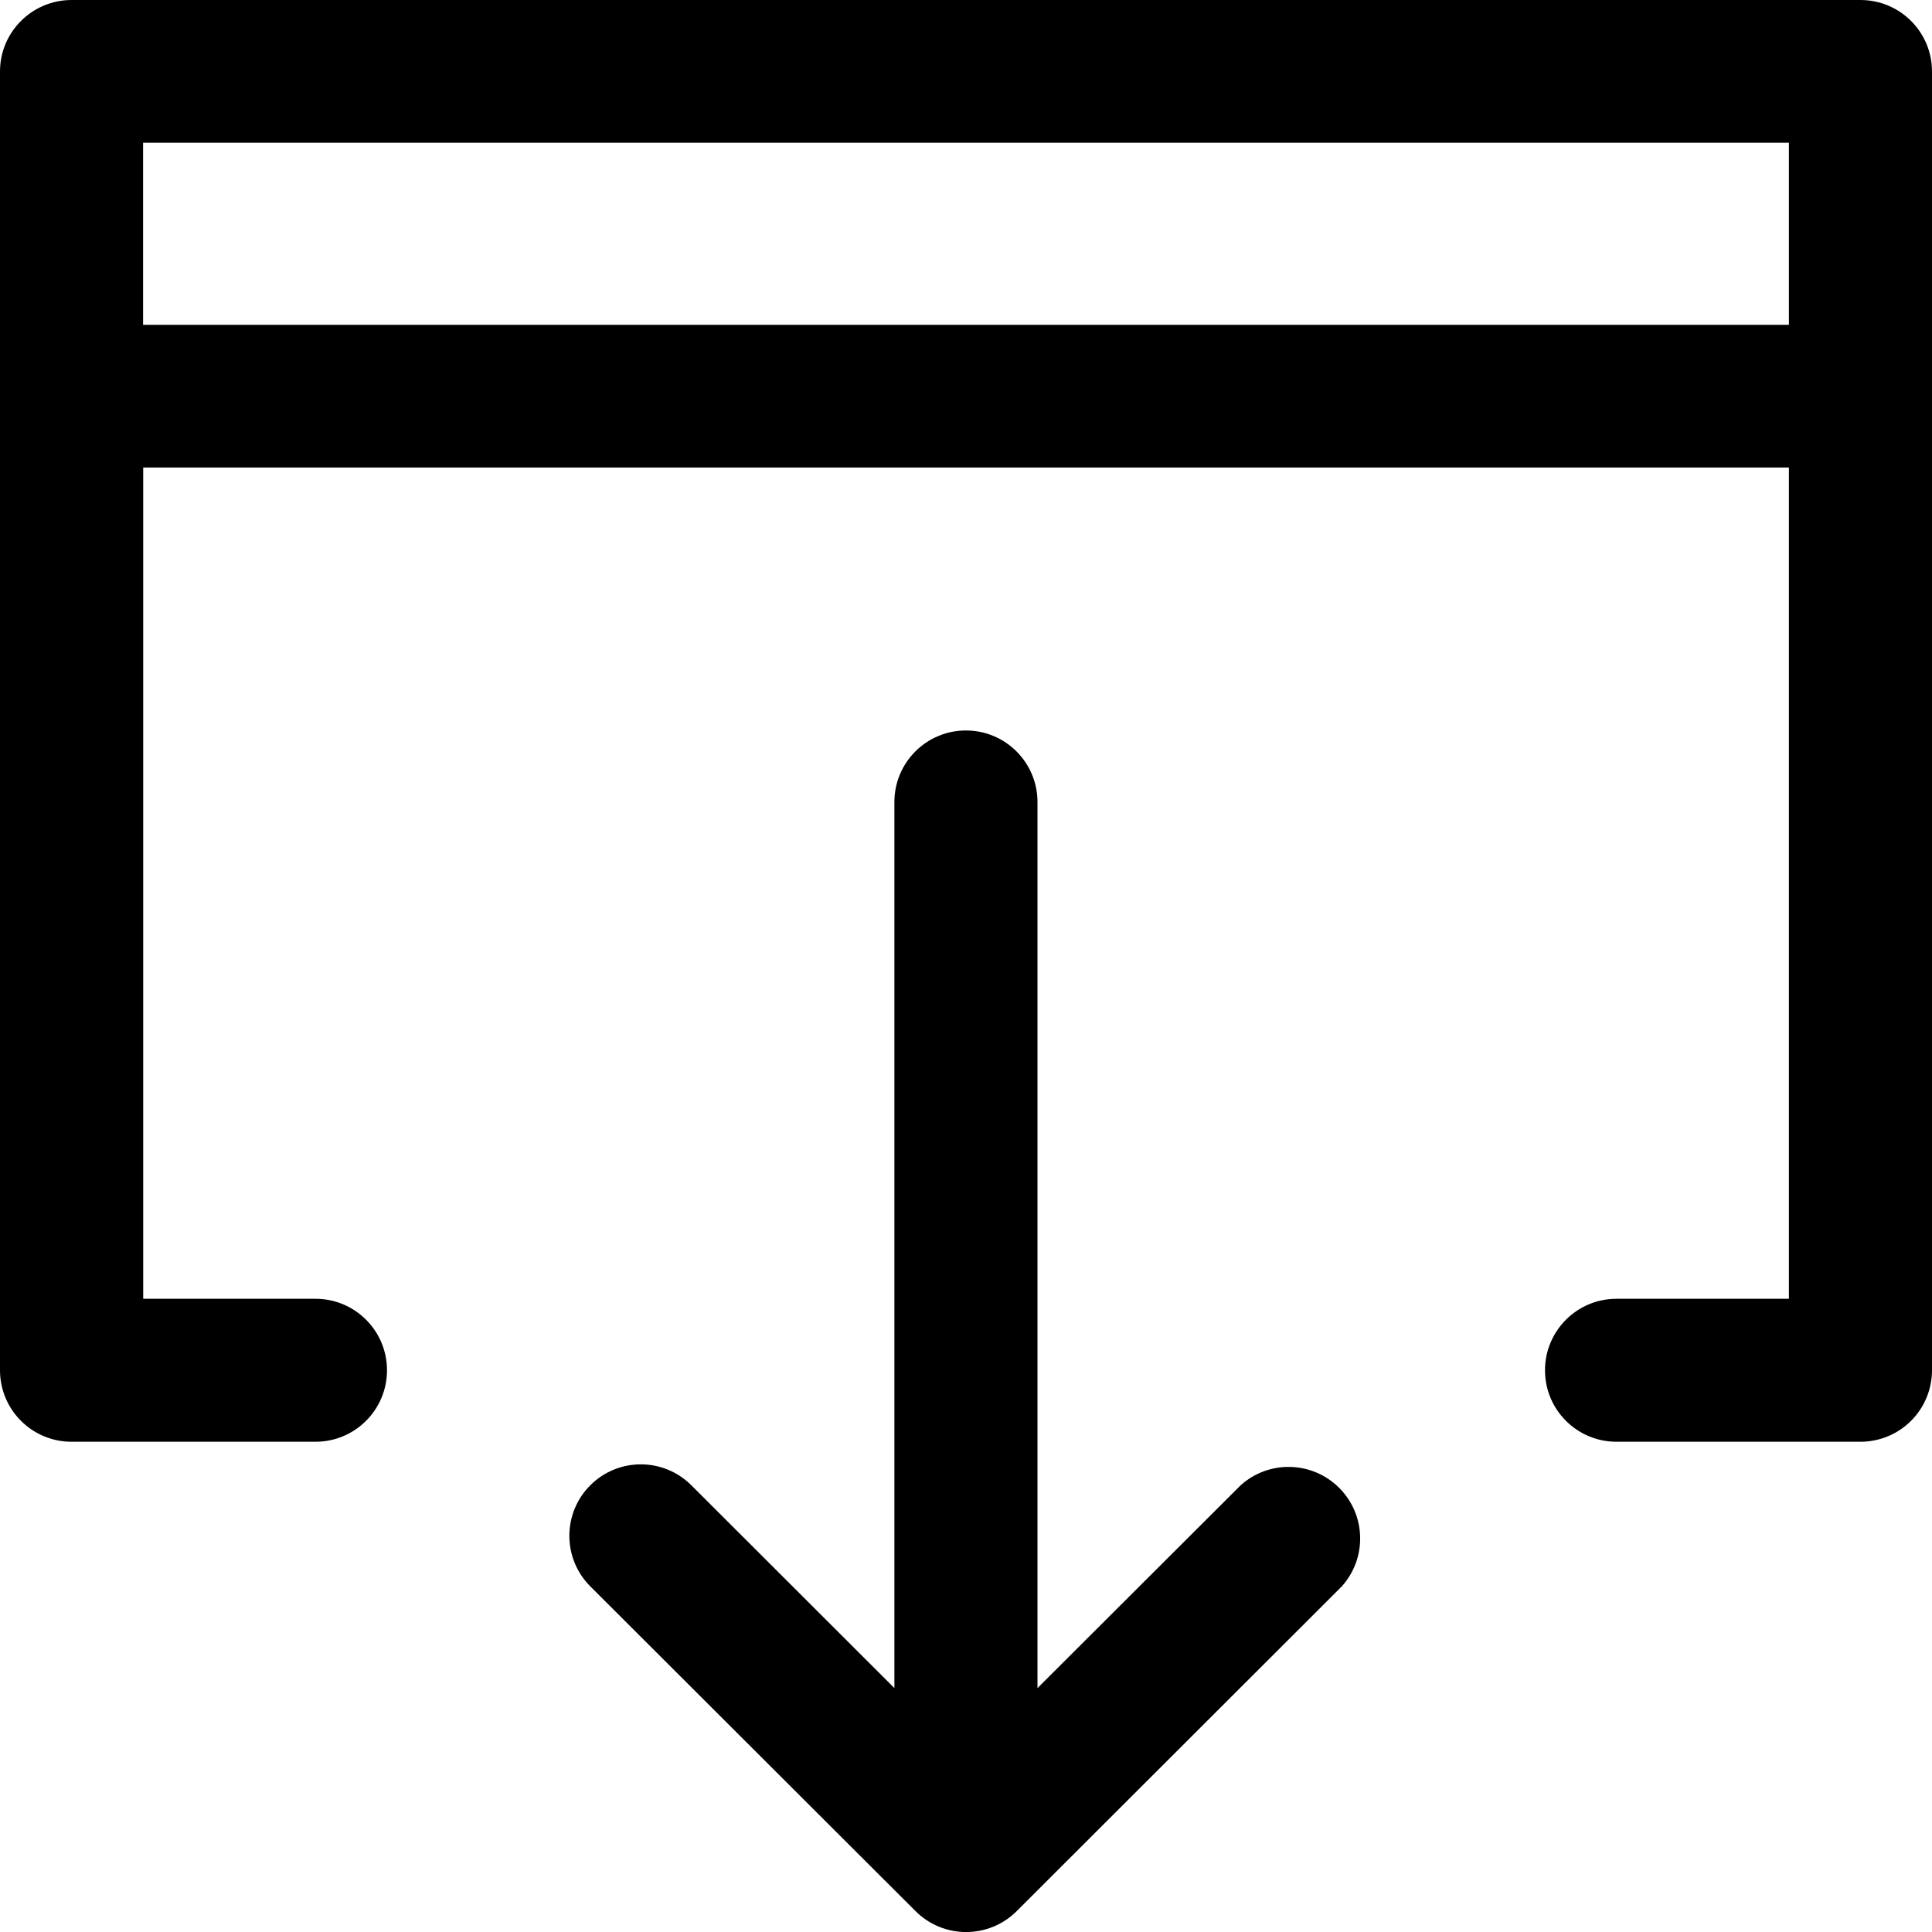
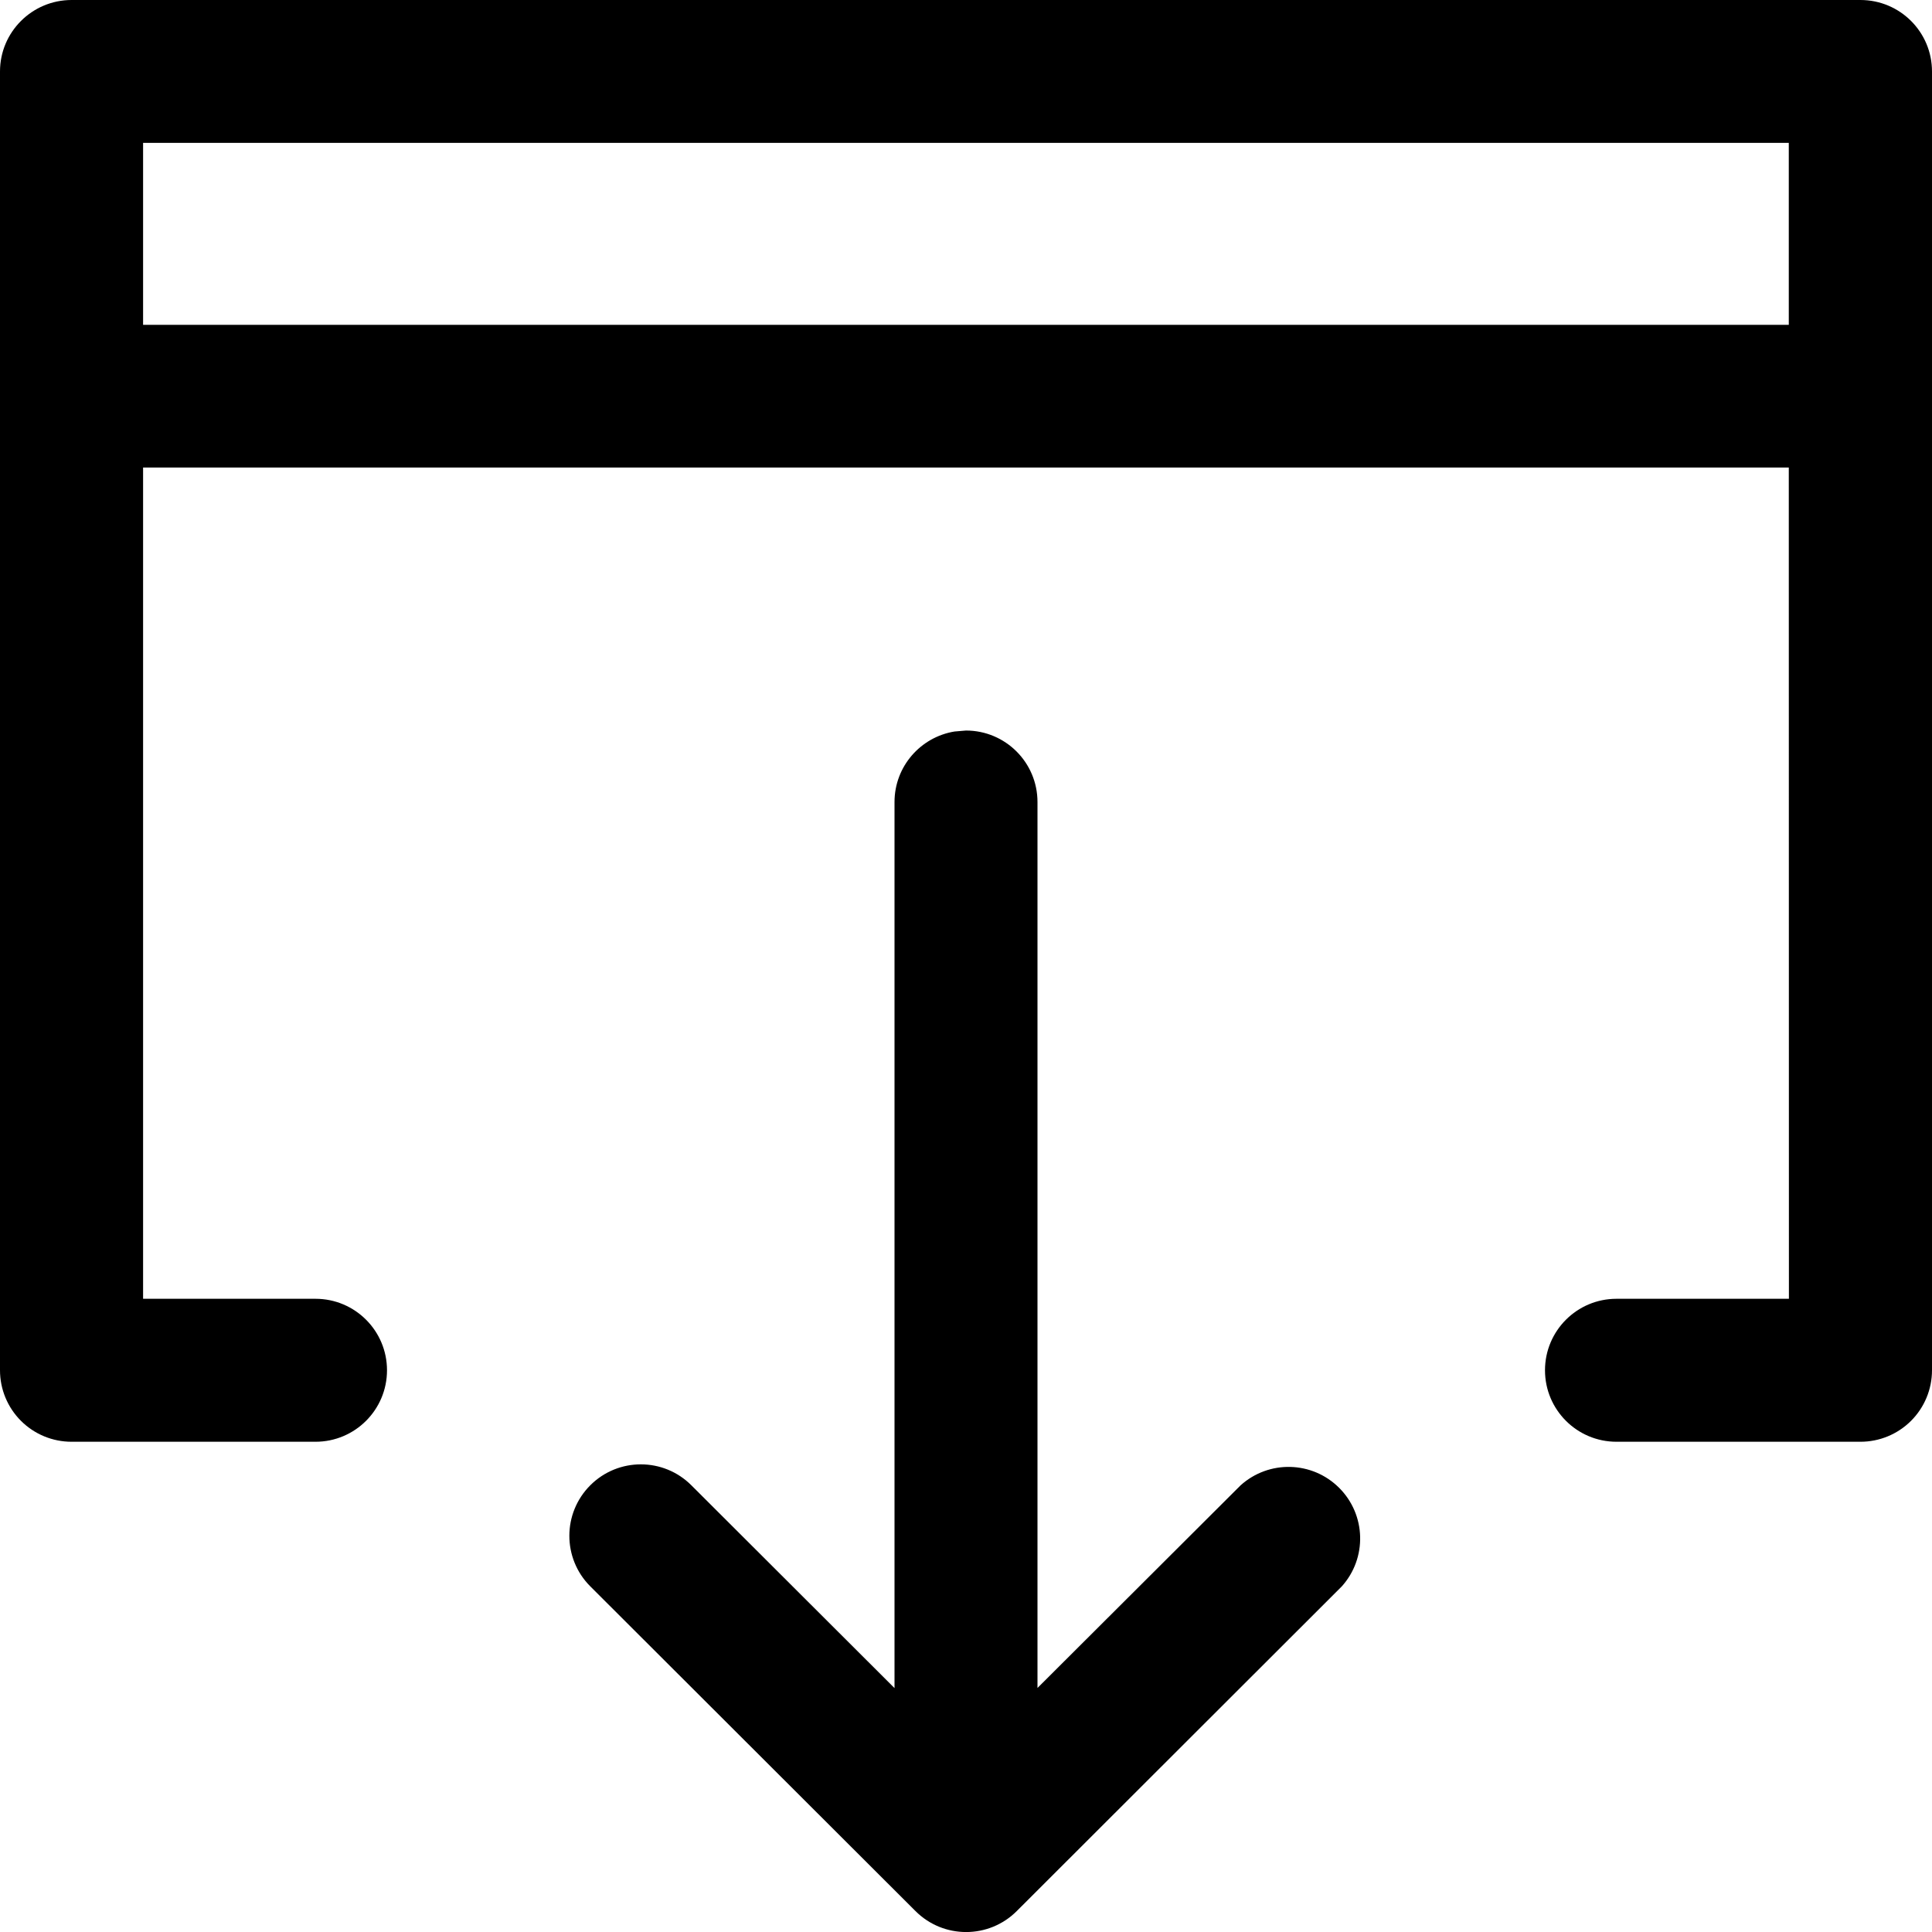
<svg xmlns="http://www.w3.org/2000/svg" viewBox="0 0 16 16">
-   <path d="M1.186 2.69h13.629V1.182H1.185V2.69zm0 1.182v6.884h1.427a.592.592 0 1 1 0 1.184H.593A.592.592 0 0 1 0 11.348V3.305a.601.601 0 0 1 0-.049V.592C0 .265.266 0 .593 0h14.814c.328 0 .593.265.593.592v10.756a.592.592 0 0 1-.593.592h-2.02a.592.592 0 1 1 0-1.184h1.428V3.872H1.185zM7.407 13.98V6.642a.592.592 0 0 1 1.185 0v7.338l1.682-1.679a.593.593 0 0 1 .838.837L8.42 15.827a.593.593 0 0 1-.838 0l-2.694-2.69a.59.59 0 1 1 .838-.836l1.682 1.68z" />
+   <path d="M8 6.05c.327 0 .592.265.592.592v7.337l1.682-1.678a.593.593 0 0 1 .838.837L8.42 15.827a.593.593 0 0 1-.838 0l-2.694-2.69a.59.59 0 1 1 .838-.836l1.682 1.679V6.642c0-.294.215-.538.497-.584zM15.407 0c.328 0 .593.265.593.592v10.756a.592.592 0 0 1-.593.592h-2.02a.592.592 0 1 1 0-1.184h1.428l-.001-6.884H1.185v6.884h1.428a.592.592 0 1 1 0 1.184H.593A.592.592 0 0 1 0 11.348V.592C0 .265.266 0 .593 0zm-.592 1.183H1.185V2.69h13.629V1.183z" />
</svg>
